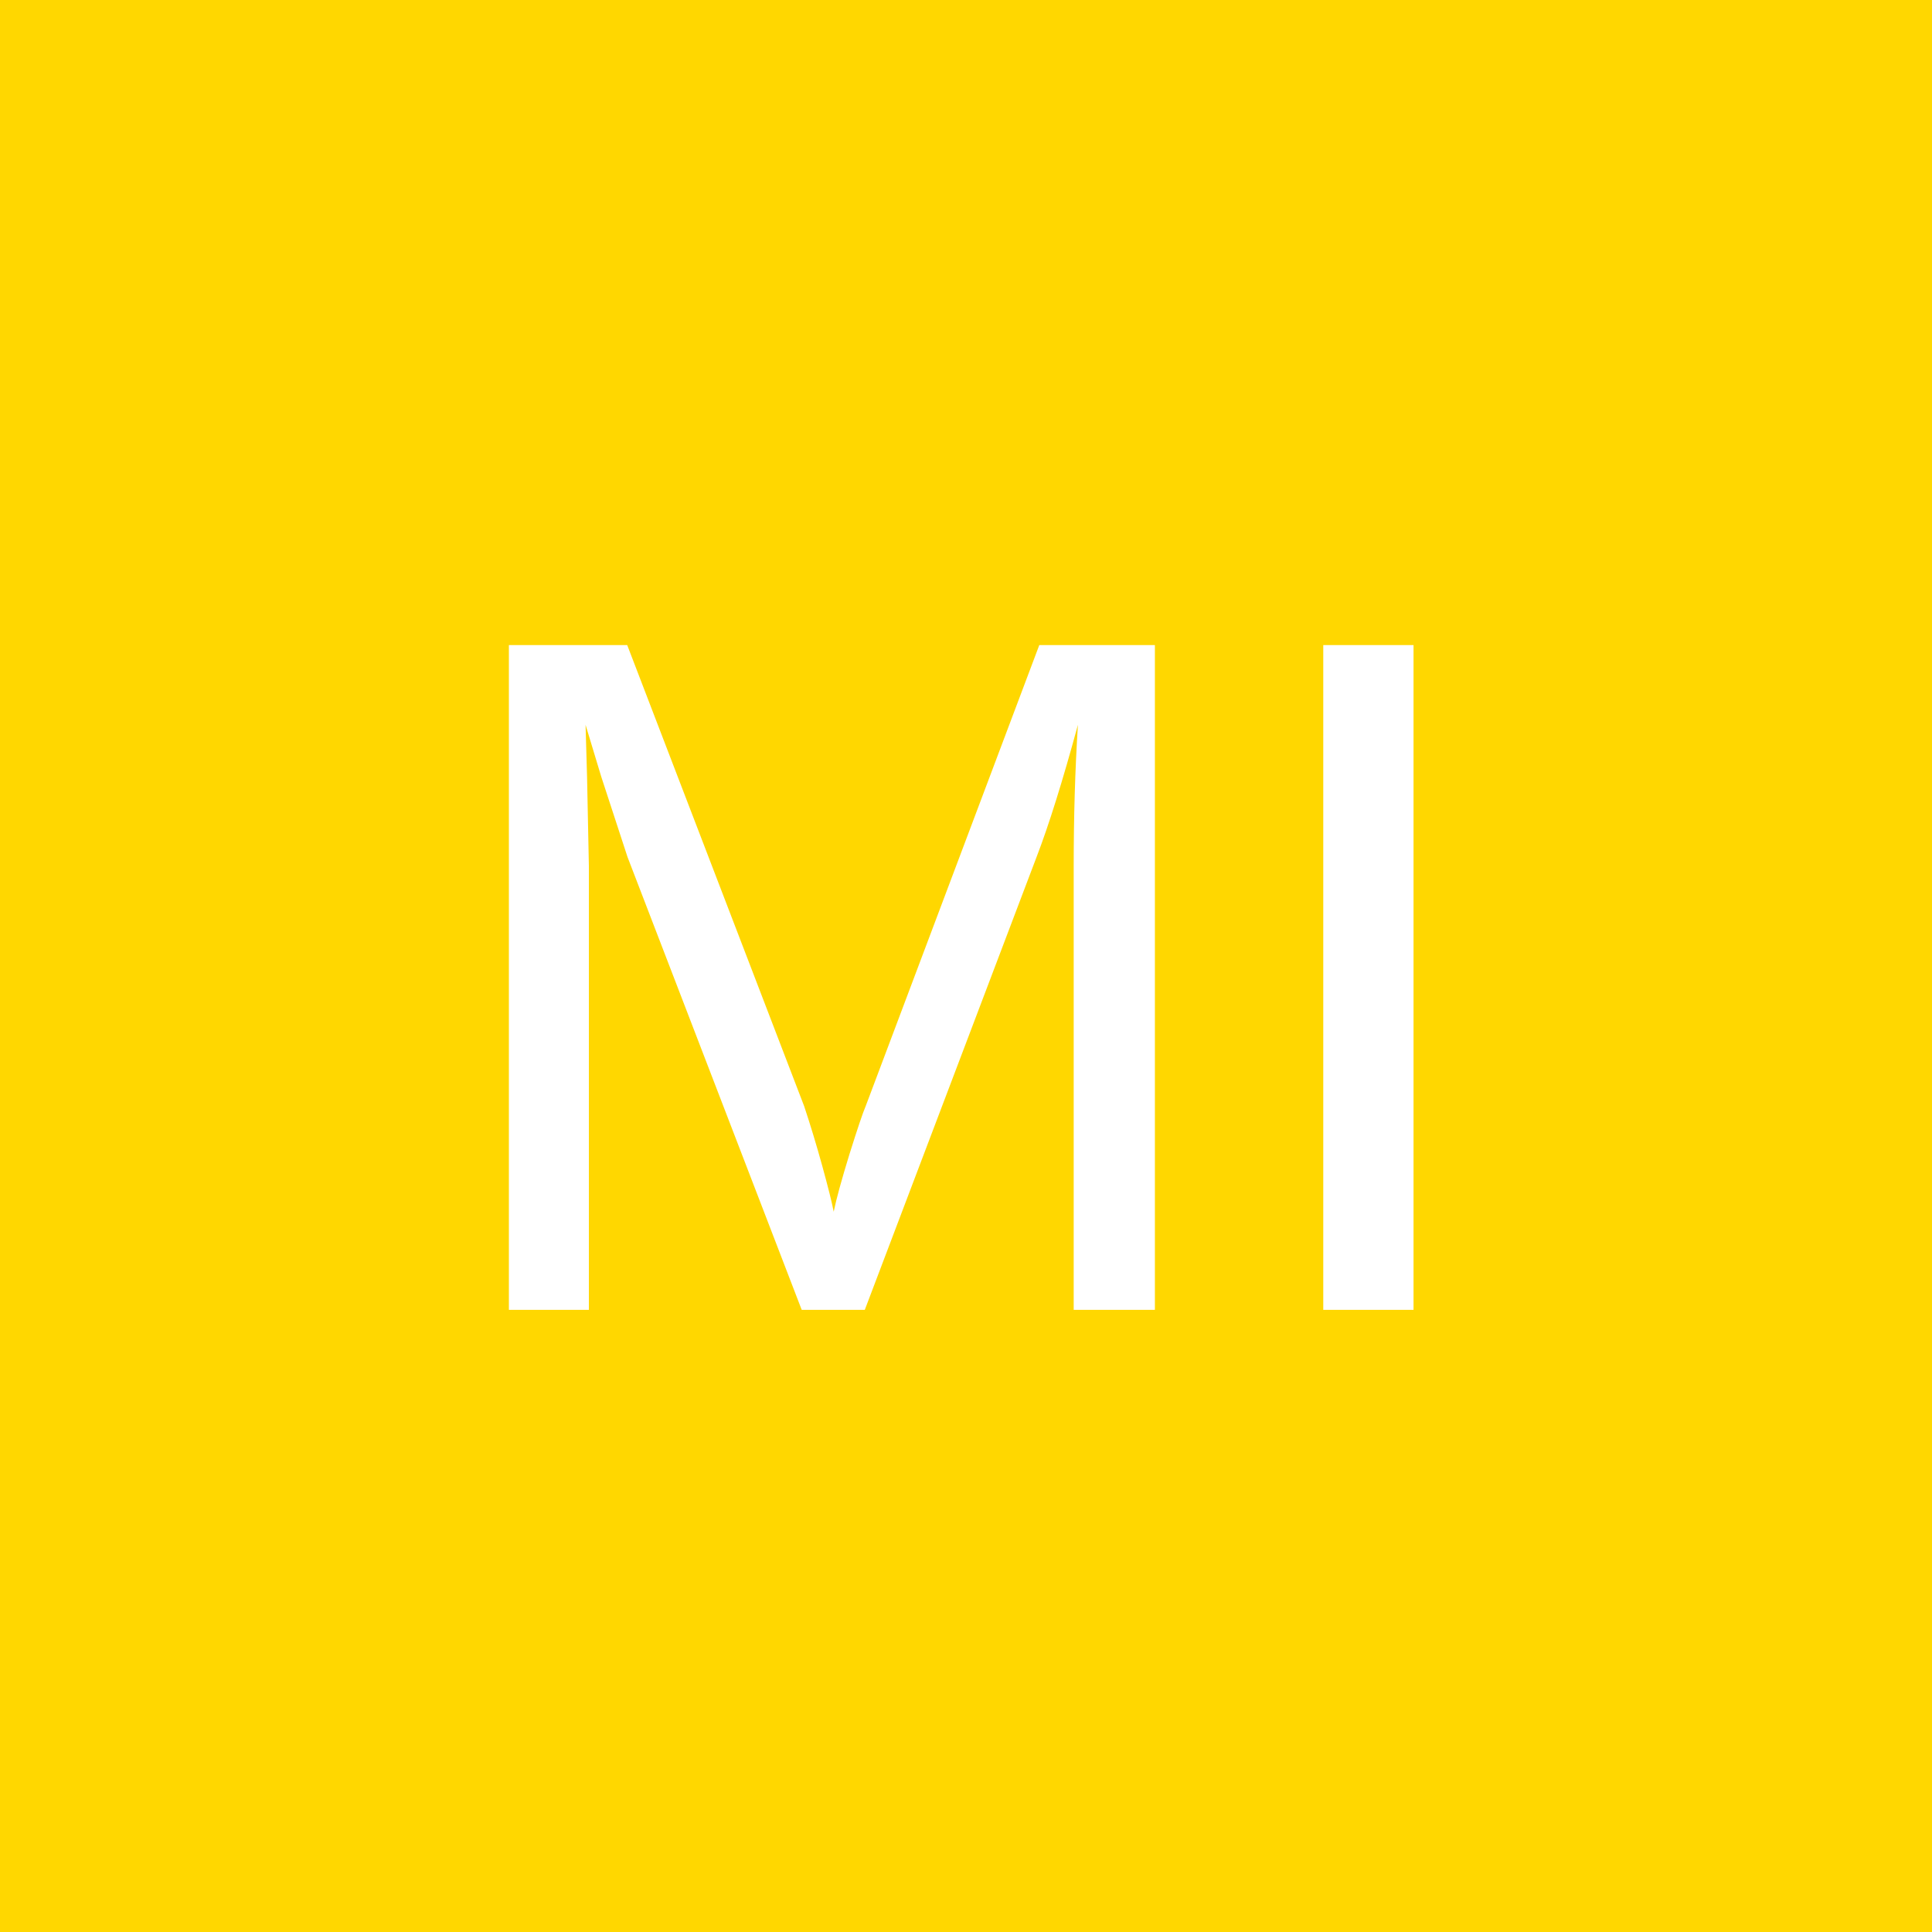
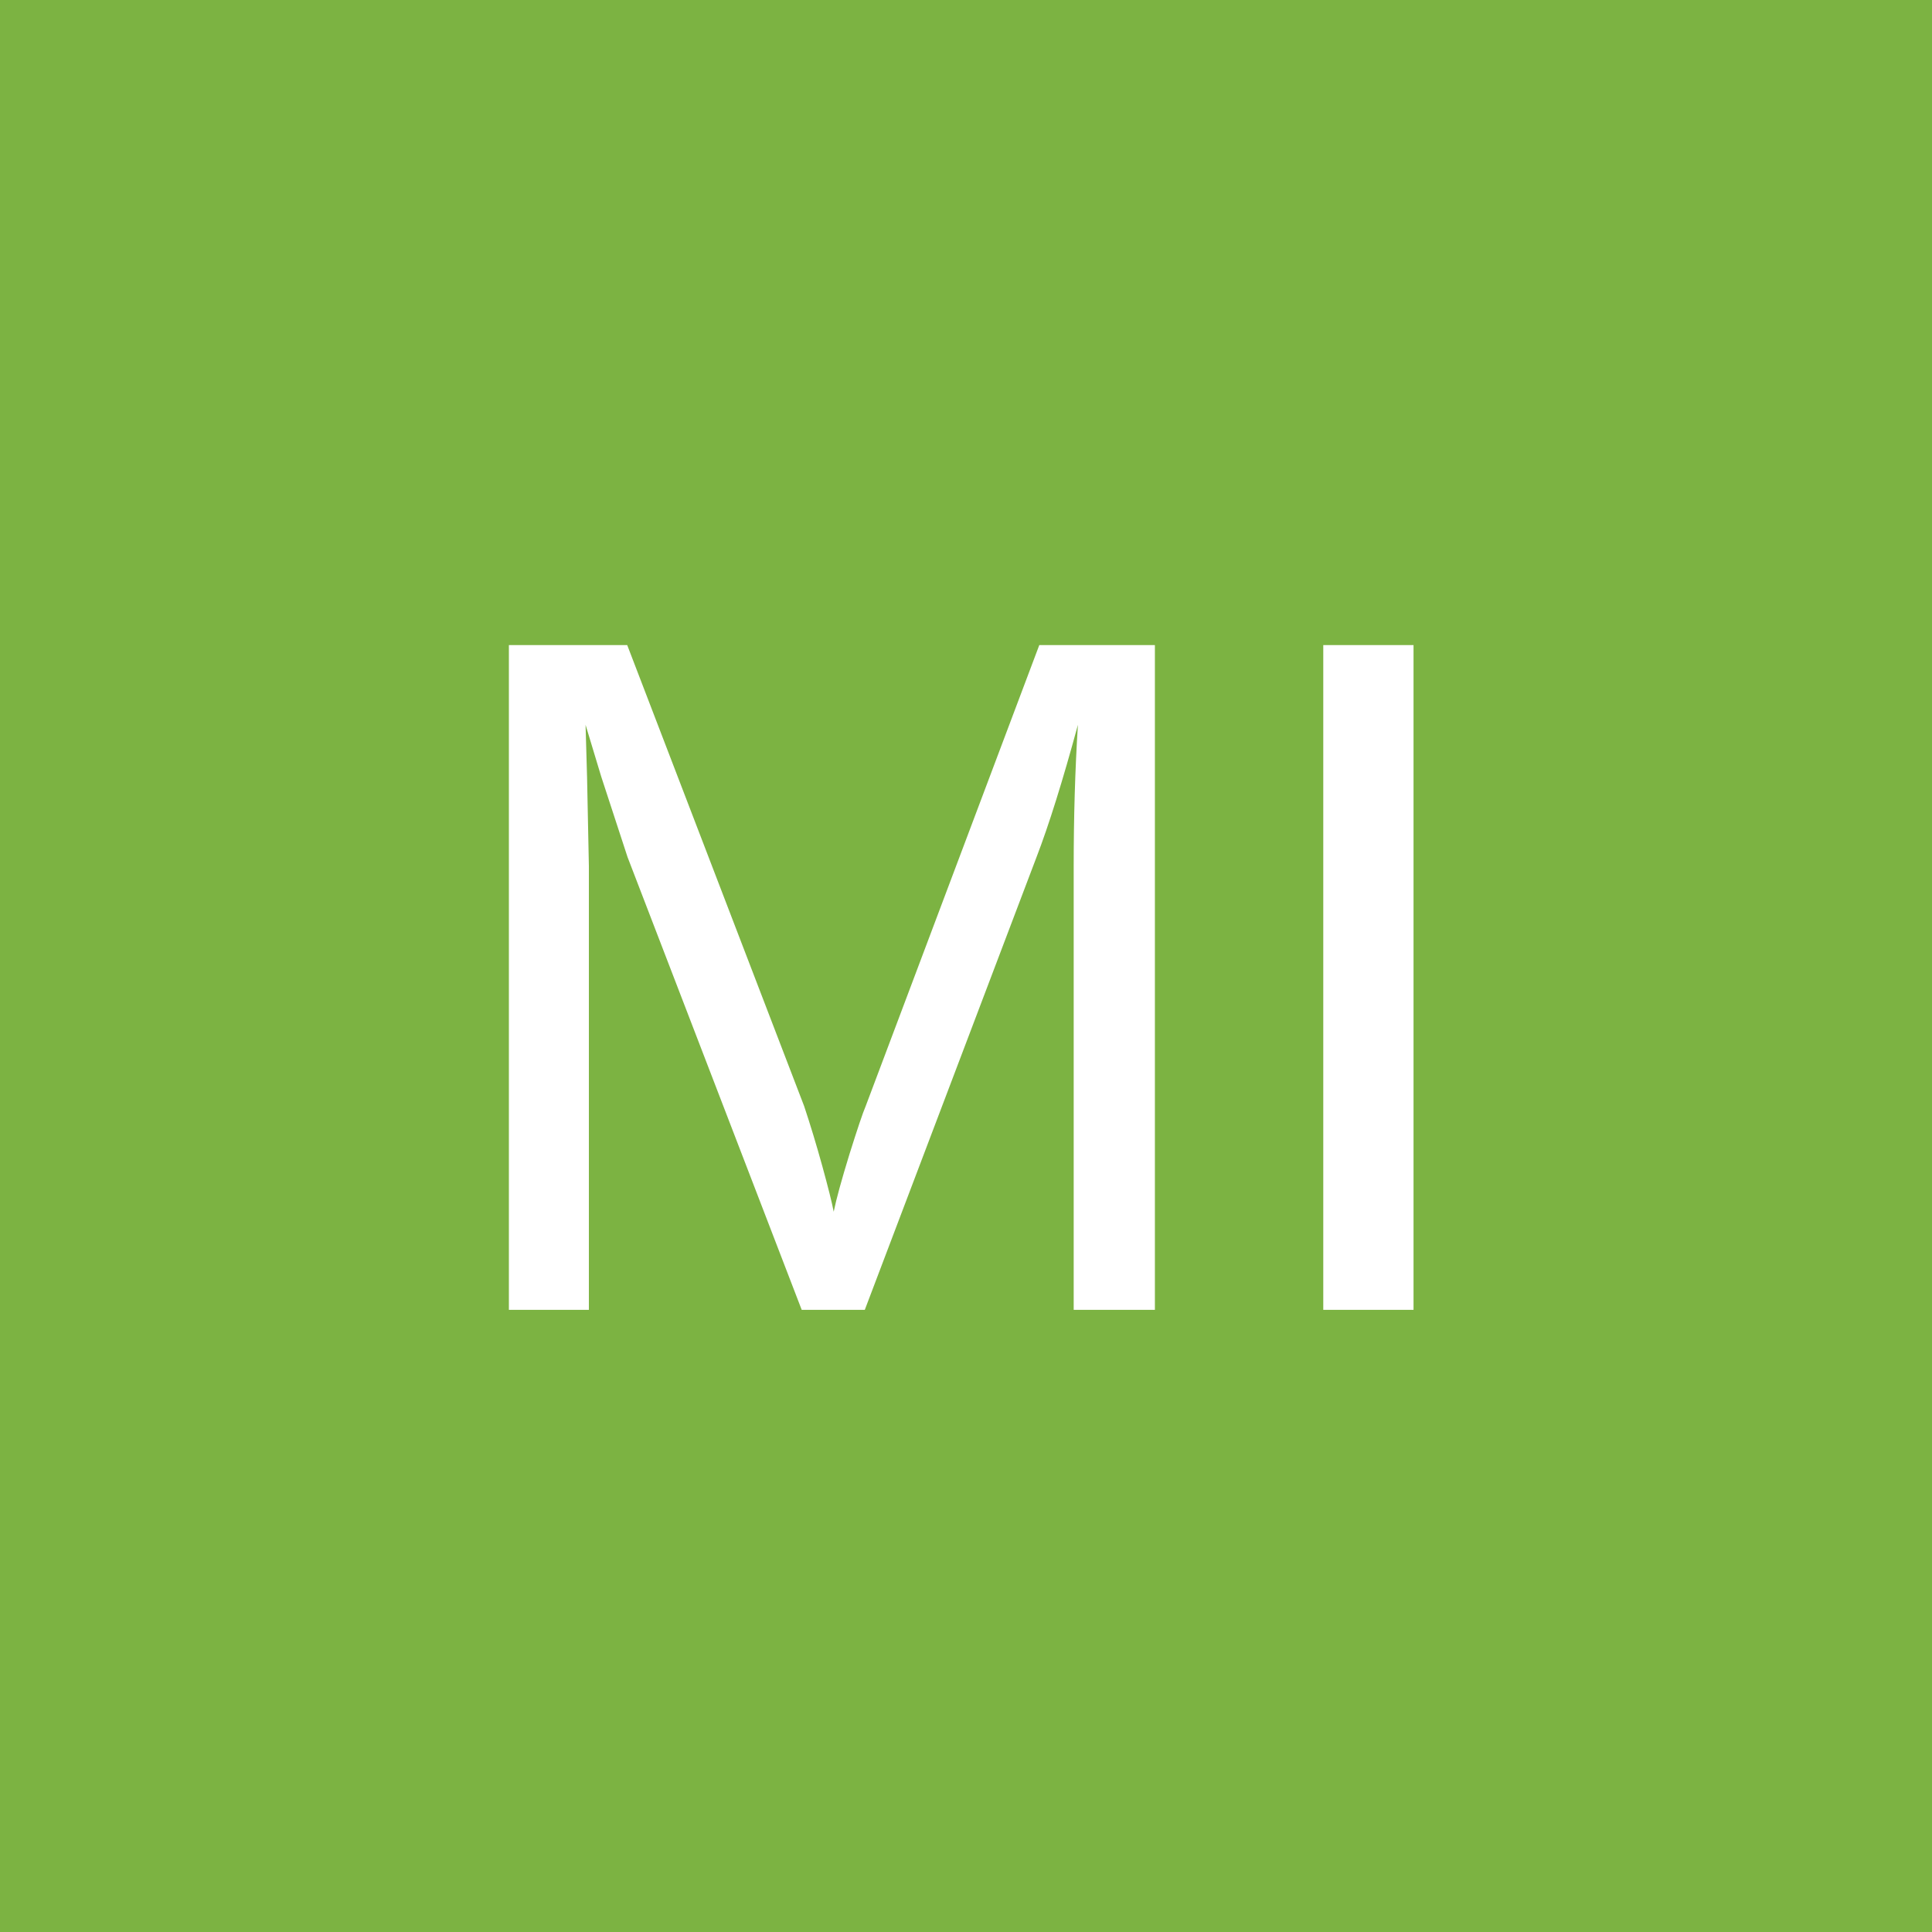
<svg xmlns="http://www.w3.org/2000/svg" viewBox="0 0 100 100" width="512" height="512">
  <mask id="viewboxMask">
    <rect width="100" height="100" rx="0" ry="0" x="0" y="0" fill="#fff" />
  </mask>
  <g mask="url(#viewboxMask)">
-     <rect fill="#ffd700" width="100" height="100" x="0" y="0" />
+     <rect fill="#7cb342" width="100" height="100" x="0" y="0" />
    <text x="50%" y="50%" font-family="Arial, sans-serif" font-size="50" font-weight="400" fill="#ffffff" text-anchor="middle" dy="17.800">MI</text>
  </g>
</svg>
